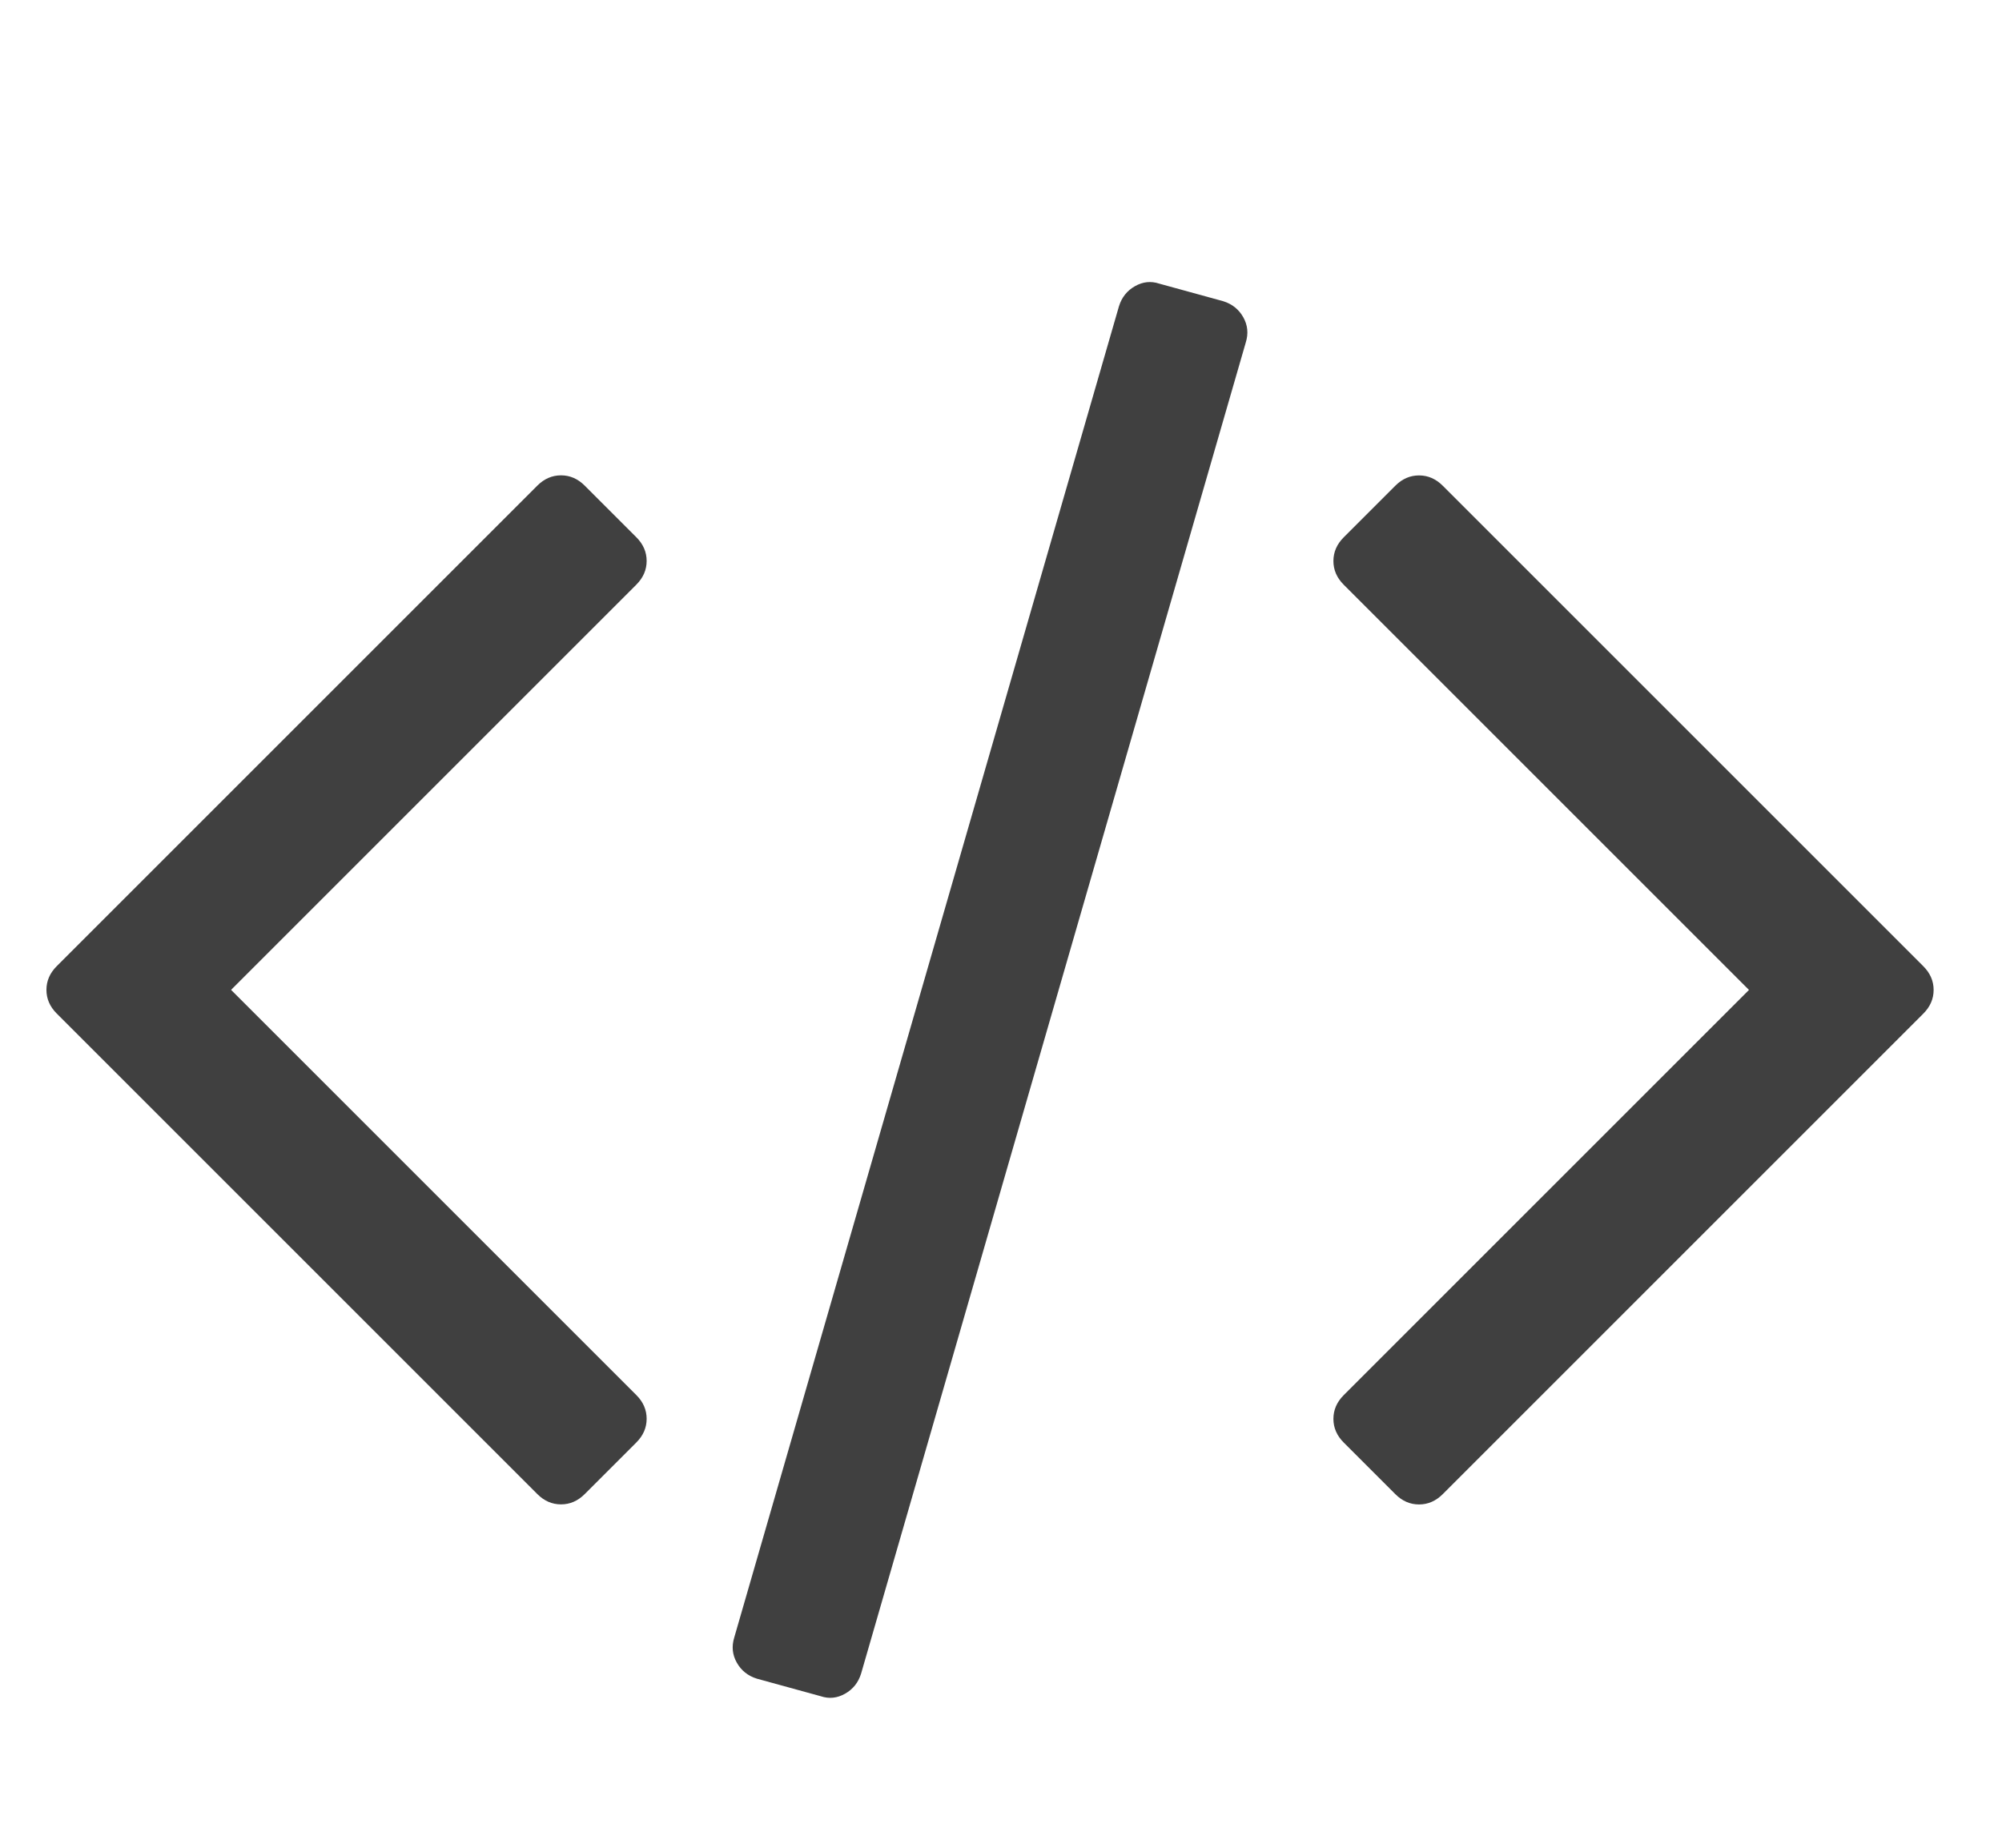
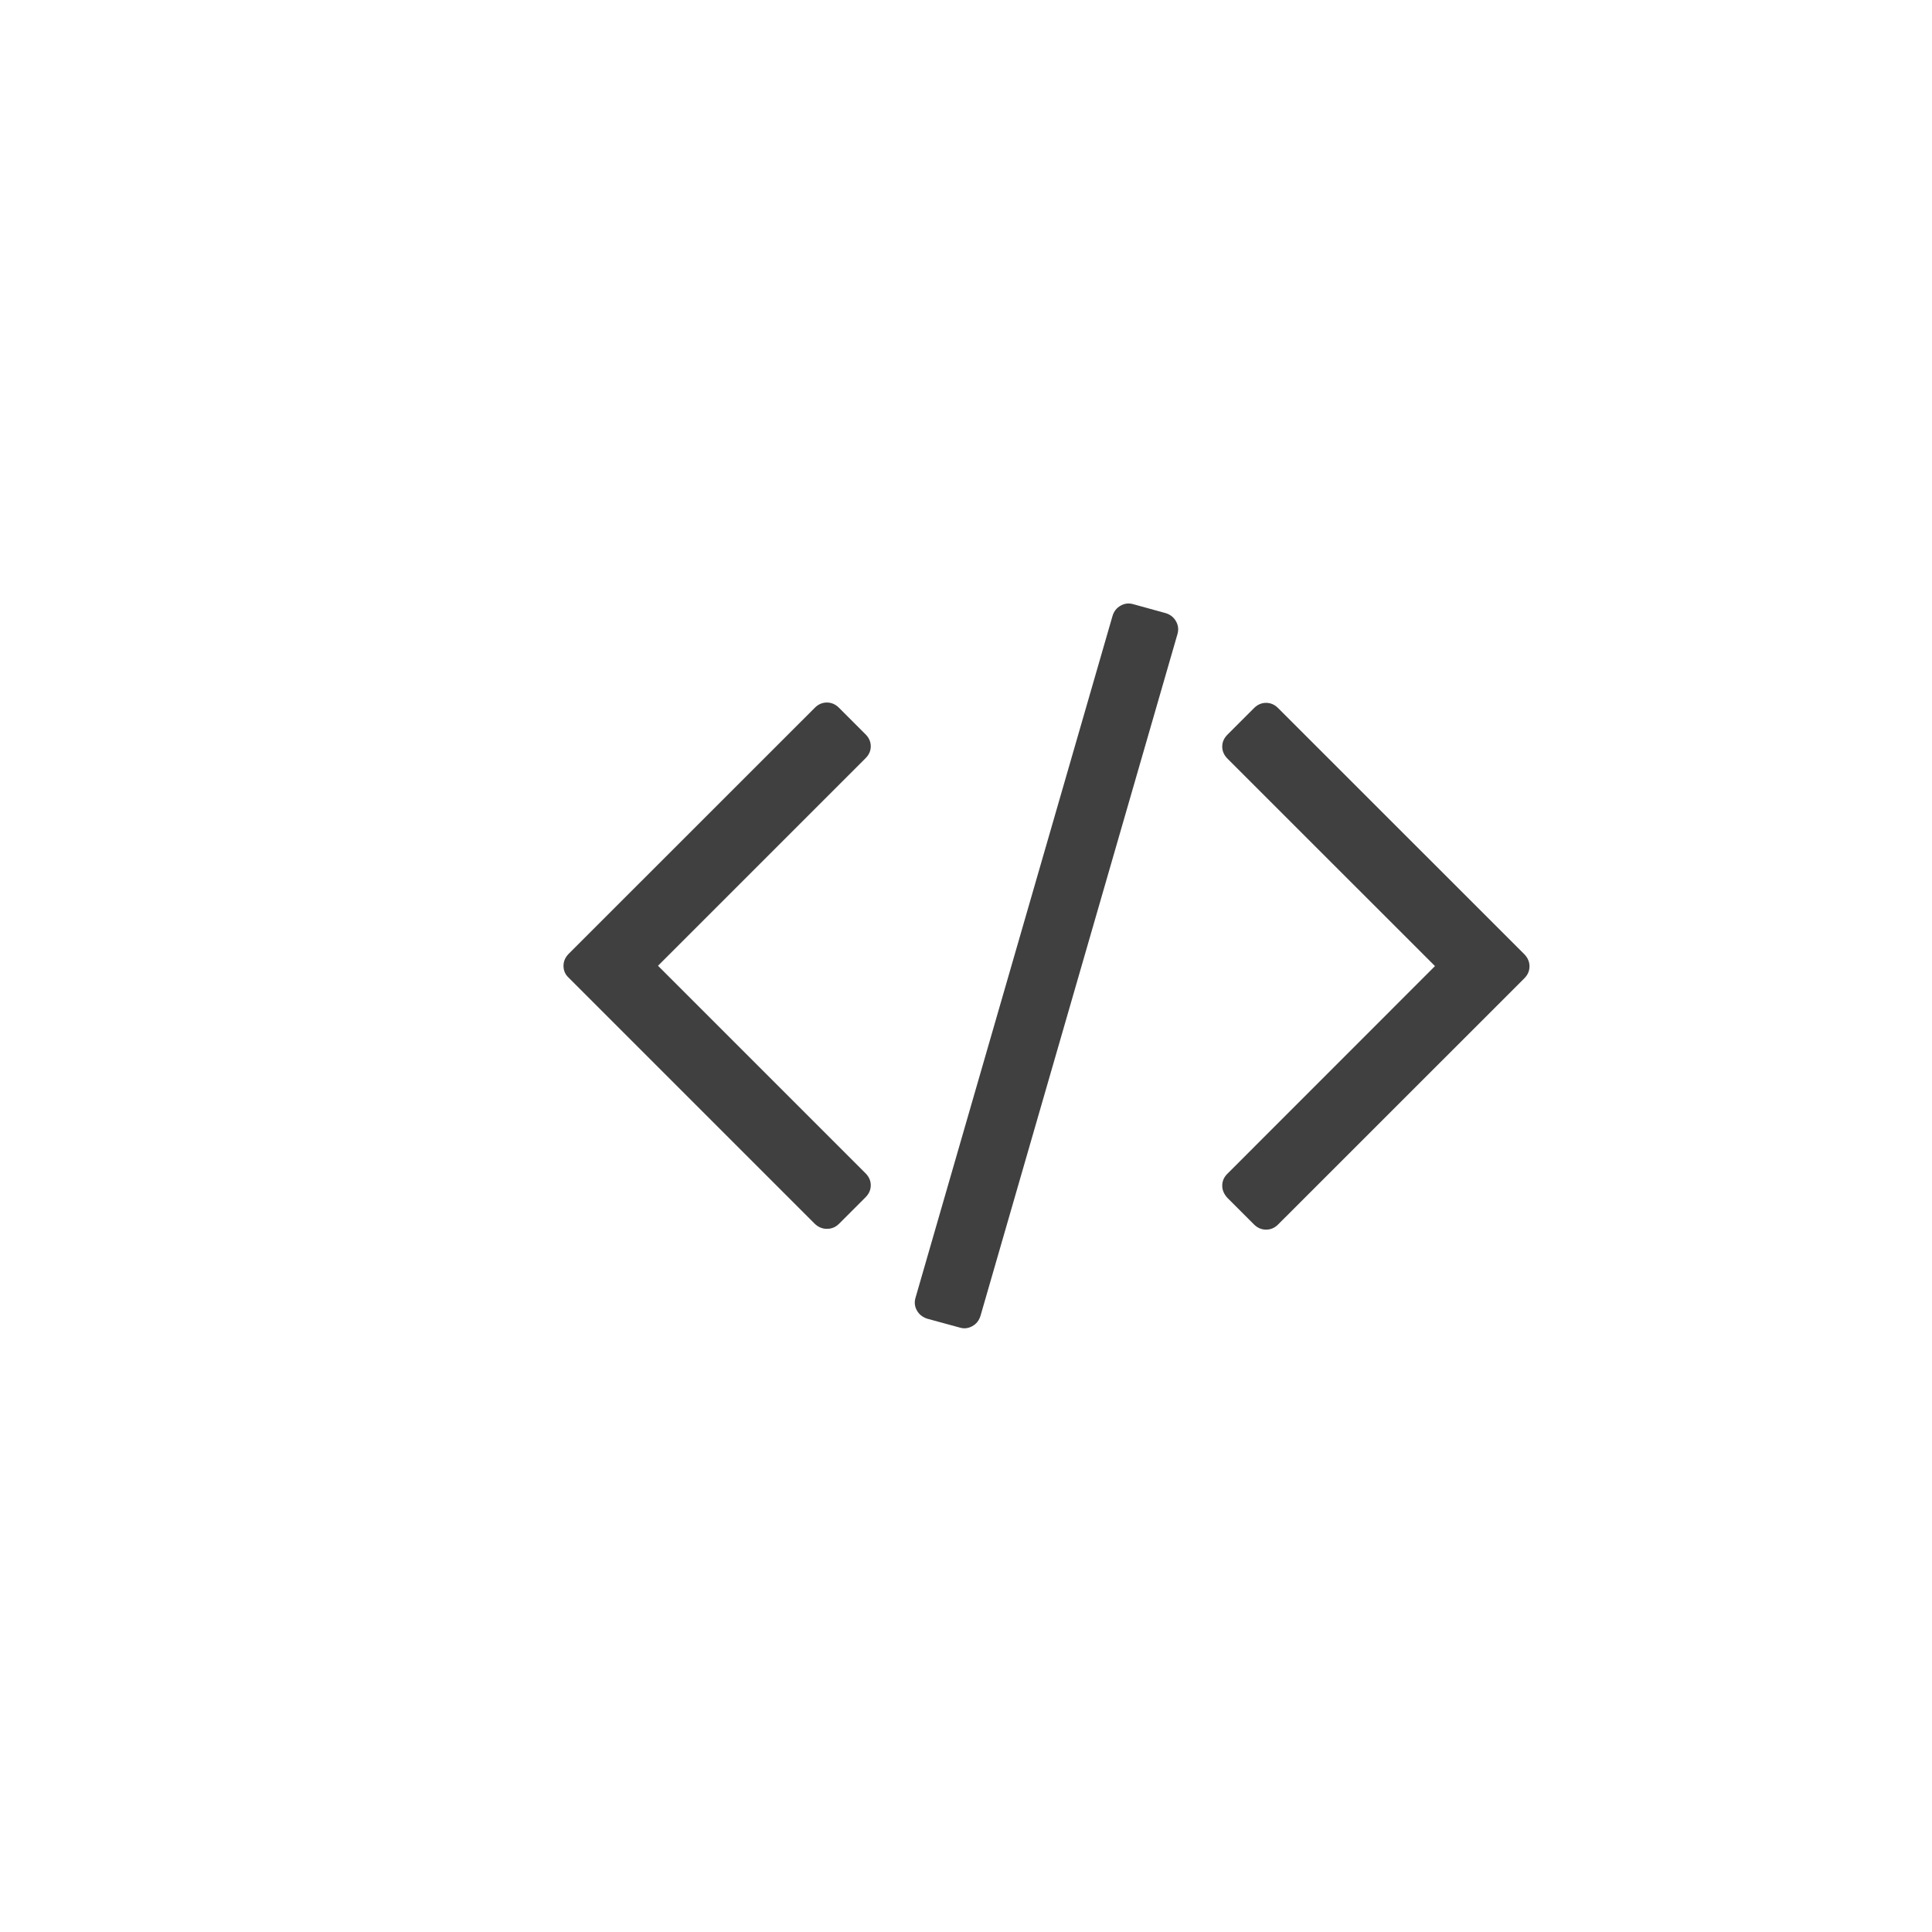
- <svg xmlns="http://www.w3.org/2000/svg" version="1.1" width="26" height="24" viewBox="0 0 26 24">
+ <svg xmlns="http://www.w3.org/2000/svg" version="1.1" id="Layer_1" x="0px" y="0px" width="24px" height="24px" viewBox="-305.5 396.5 24 24" enable-background="new -305.5 396.5 24 24" xml:space="preserve">
  <g>
-     <line stroke-width="1" x1="" y1="" x2="" y2="" stroke="#449FDB" opacity="" />
+     <line fill="none" stroke="#449FDB" x1="0" y1="0" x2="0" y2="0" />
  </g>
-   <path d="M0.603 12.857q0-0.174 0.134-0.308l6.241-6.241q0.134-0.134 0.308-0.134t0.308 0.134l0.67 0.67q0.134 0.134 0.134 0.308t-0.134 0.308l-5.263 5.263 5.263 5.263q0.134 0.134 0.134 0.308t-0.134 0.308l-0.67 0.67q-0.134 0.134-0.308 0.134t-0.308-0.134l-6.241-6.241q-0.134-0.134-0.134-0.308zM9.536 21.268l4.996-17.29q0.054-0.174 0.208-0.261t0.315-0.033l0.83 0.228q0.174 0.054 0.261 0.208t0.033 0.328l-4.996 17.29q-0.054 0.174-0.208 0.261t-0.315 0.033l-0.83-0.228q-0.174-0.054-0.261-0.208t-0.033-0.328zM17.317 18.429q0-0.174 0.134-0.308l5.263-5.263-5.263-5.263q-0.134-0.134-0.134-0.308t0.134-0.308l0.67-0.67q0.134-0.134 0.308-0.134t0.308 0.134l6.241 6.241q0.134 0.134 0.134 0.308t-0.134 0.308l-6.241 6.241q-0.134 0.134-0.308 0.134t-0.308-0.134l-0.67-0.67q-0.134-0.134-0.134-0.308z" fill="#404040" />
+   <path fill="#404040" d="M-298.5,408.499c0-0.057,0.021-0.106,0.065-0.151l3.056-3.055c0.043-0.044,0.094-0.066,0.151-0.066  s0.107,0.022,0.151,0.066l0.328,0.328c0.044,0.043,0.066,0.094,0.066,0.15c0,0.056-0.022,0.106-0.066,0.149l-2.577,2.577  l2.577,2.577c0.044,0.043,0.066,0.095,0.066,0.149c0,0.058-0.022,0.107-0.066,0.151l-0.328,0.328  c-0.044,0.044-0.094,0.063-0.151,0.063s-0.107-0.021-0.151-0.063l-3.056-3.056C-298.479,408.606-298.5,408.555-298.5,408.499z   M-294.126,412.617l2.446-8.465c0.018-0.059,0.051-0.101,0.102-0.129c0.05-0.028,0.101-0.033,0.154-0.018l0.406,0.112  c0.057,0.018,0.1,0.052,0.128,0.103c0.028,0.051,0.033,0.104,0.016,0.16l-2.446,8.466c-0.018,0.058-0.052,0.101-0.102,0.128  c-0.05,0.028-0.102,0.034-0.154,0.018l-0.407-0.111c-0.057-0.02-0.1-0.052-0.128-0.104  C-294.138,412.729-294.144,412.674-294.126,412.617z M-290.317,411.229c0-0.058,0.022-0.107,0.066-0.15l2.577-2.578l-2.577-2.576  c-0.044-0.044-0.066-0.095-0.066-0.15c0-0.057,0.022-0.106,0.066-0.15l0.328-0.328c0.044-0.044,0.094-0.066,0.151-0.066  c0.056,0,0.107,0.022,0.15,0.066l3.057,3.056c0.043,0.044,0.065,0.095,0.065,0.15c0,0.058-0.021,0.107-0.065,0.151l-3.057,3.056  c-0.043,0.044-0.094,0.065-0.15,0.065c-0.057,0-0.107-0.021-0.151-0.065l-0.328-0.328  C-290.295,411.335-290.317,411.284-290.317,411.229z" />
</svg>
